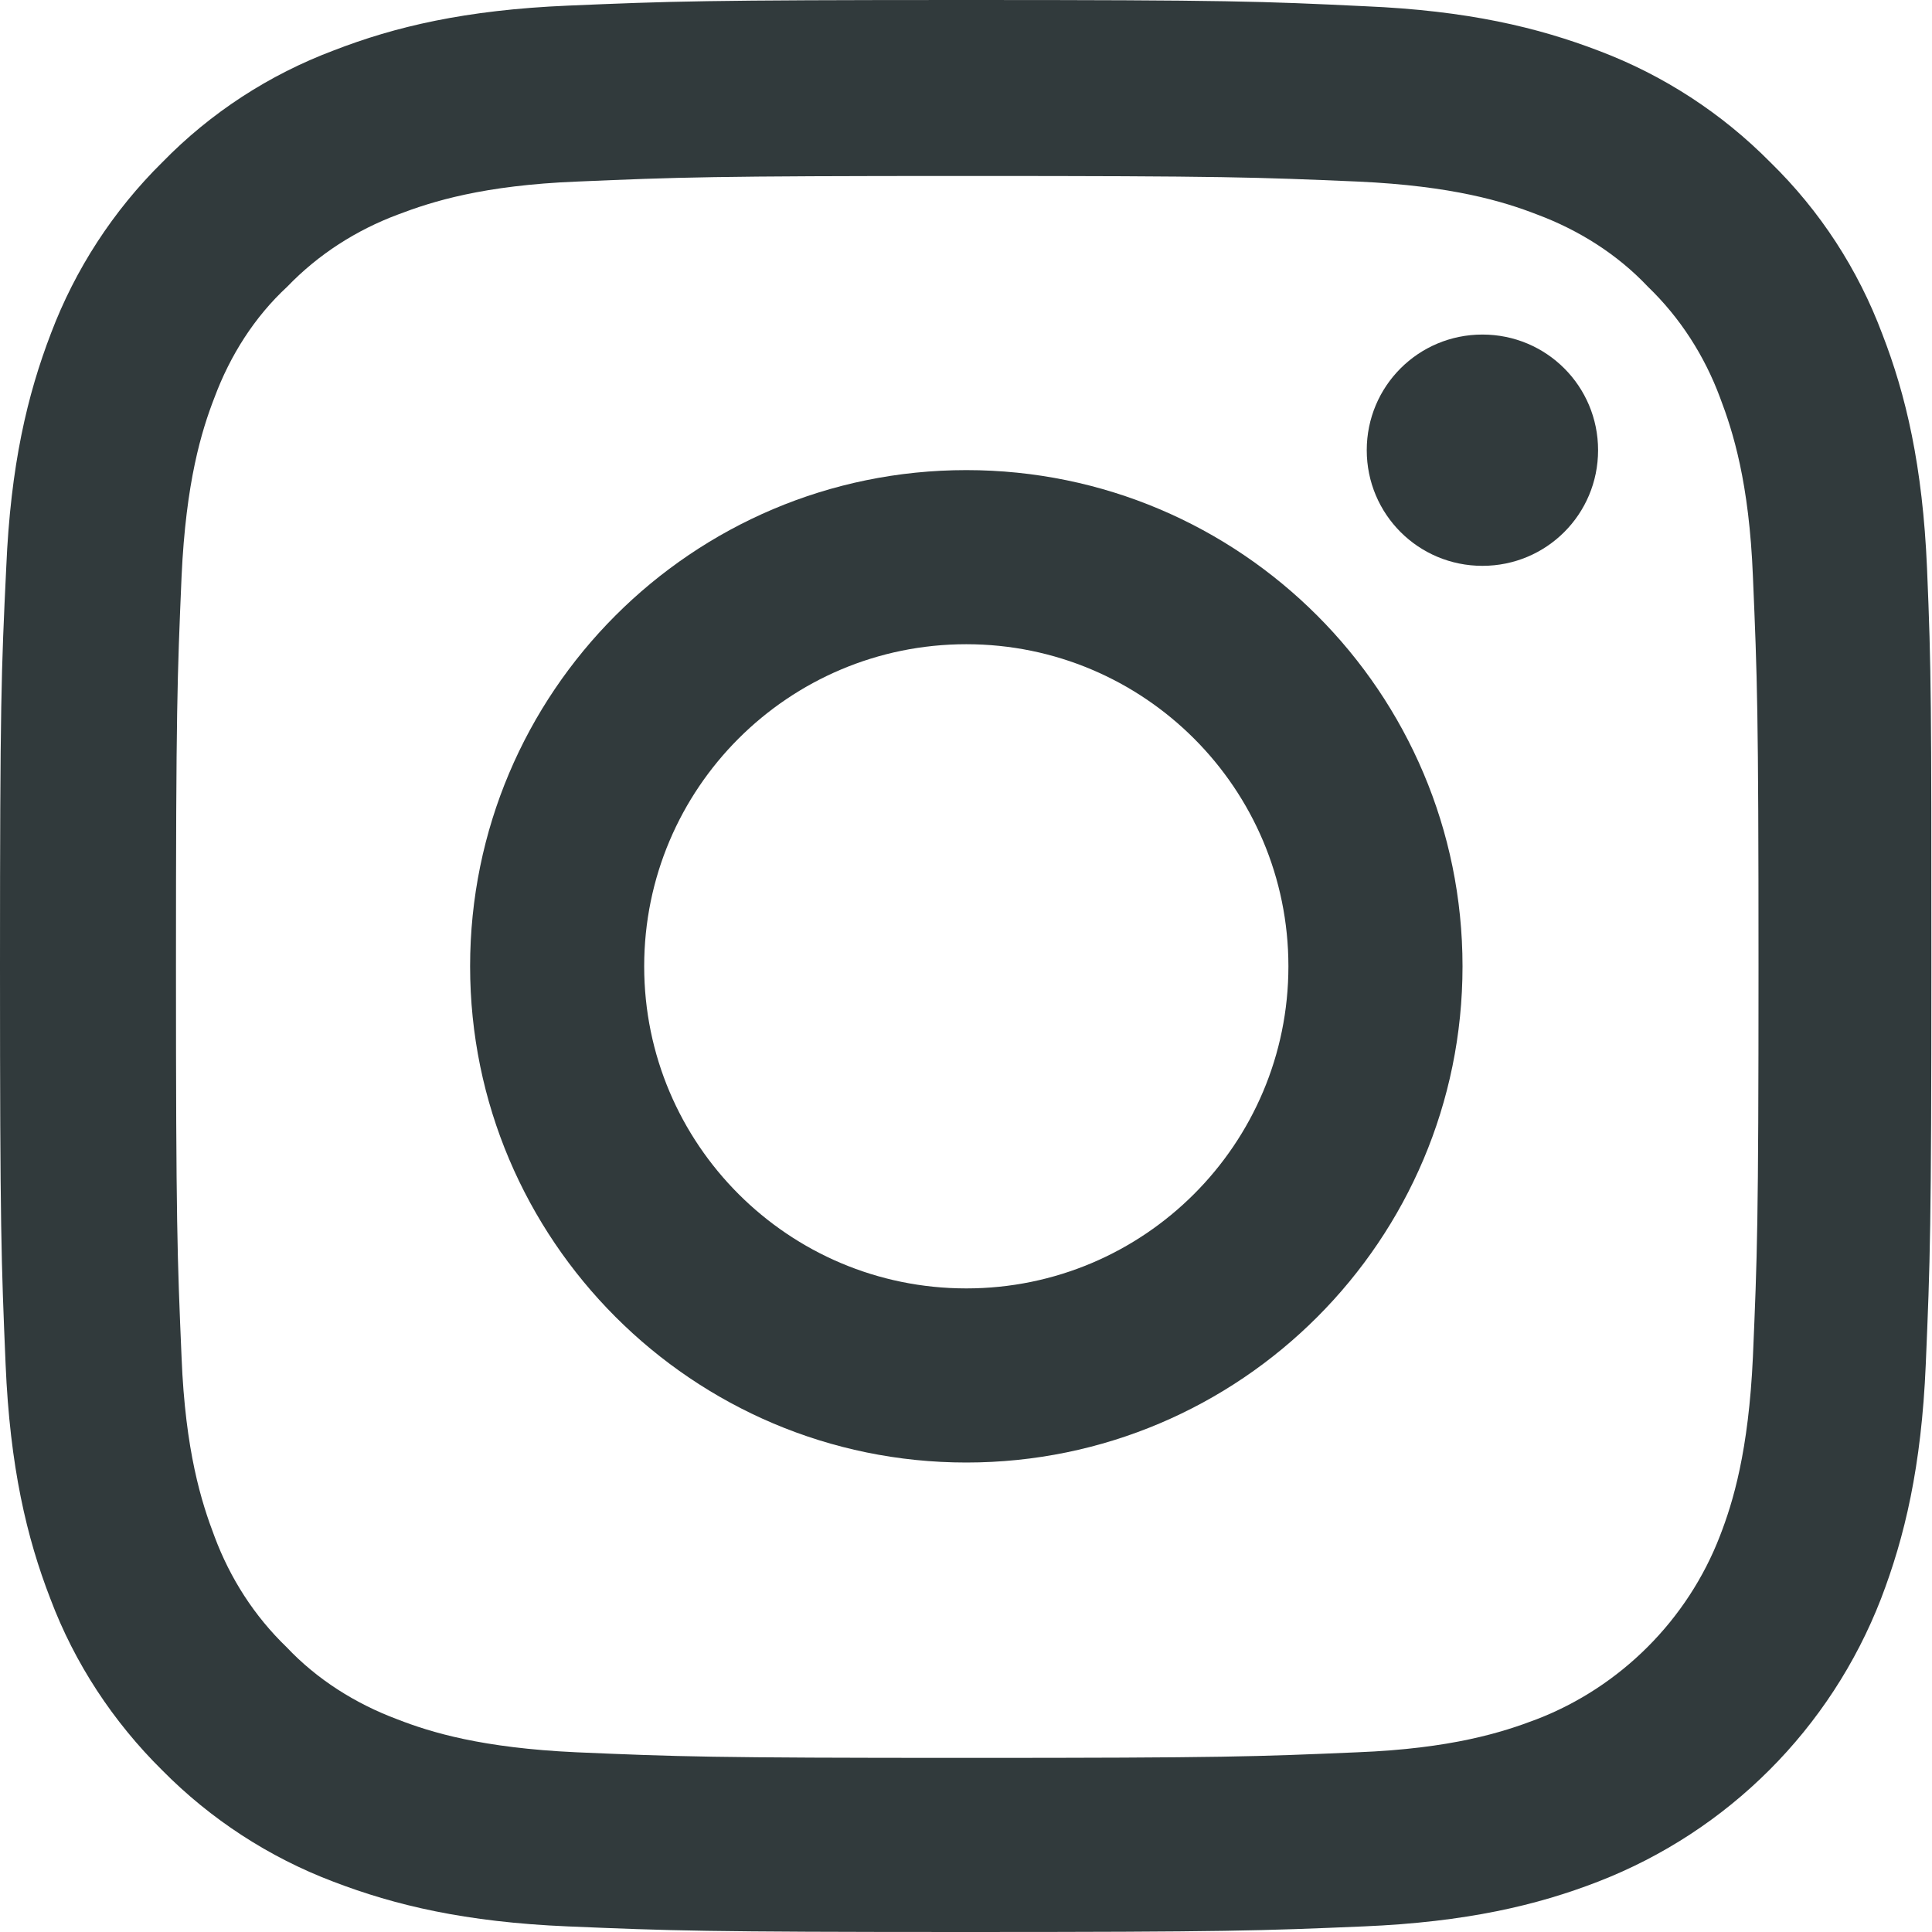
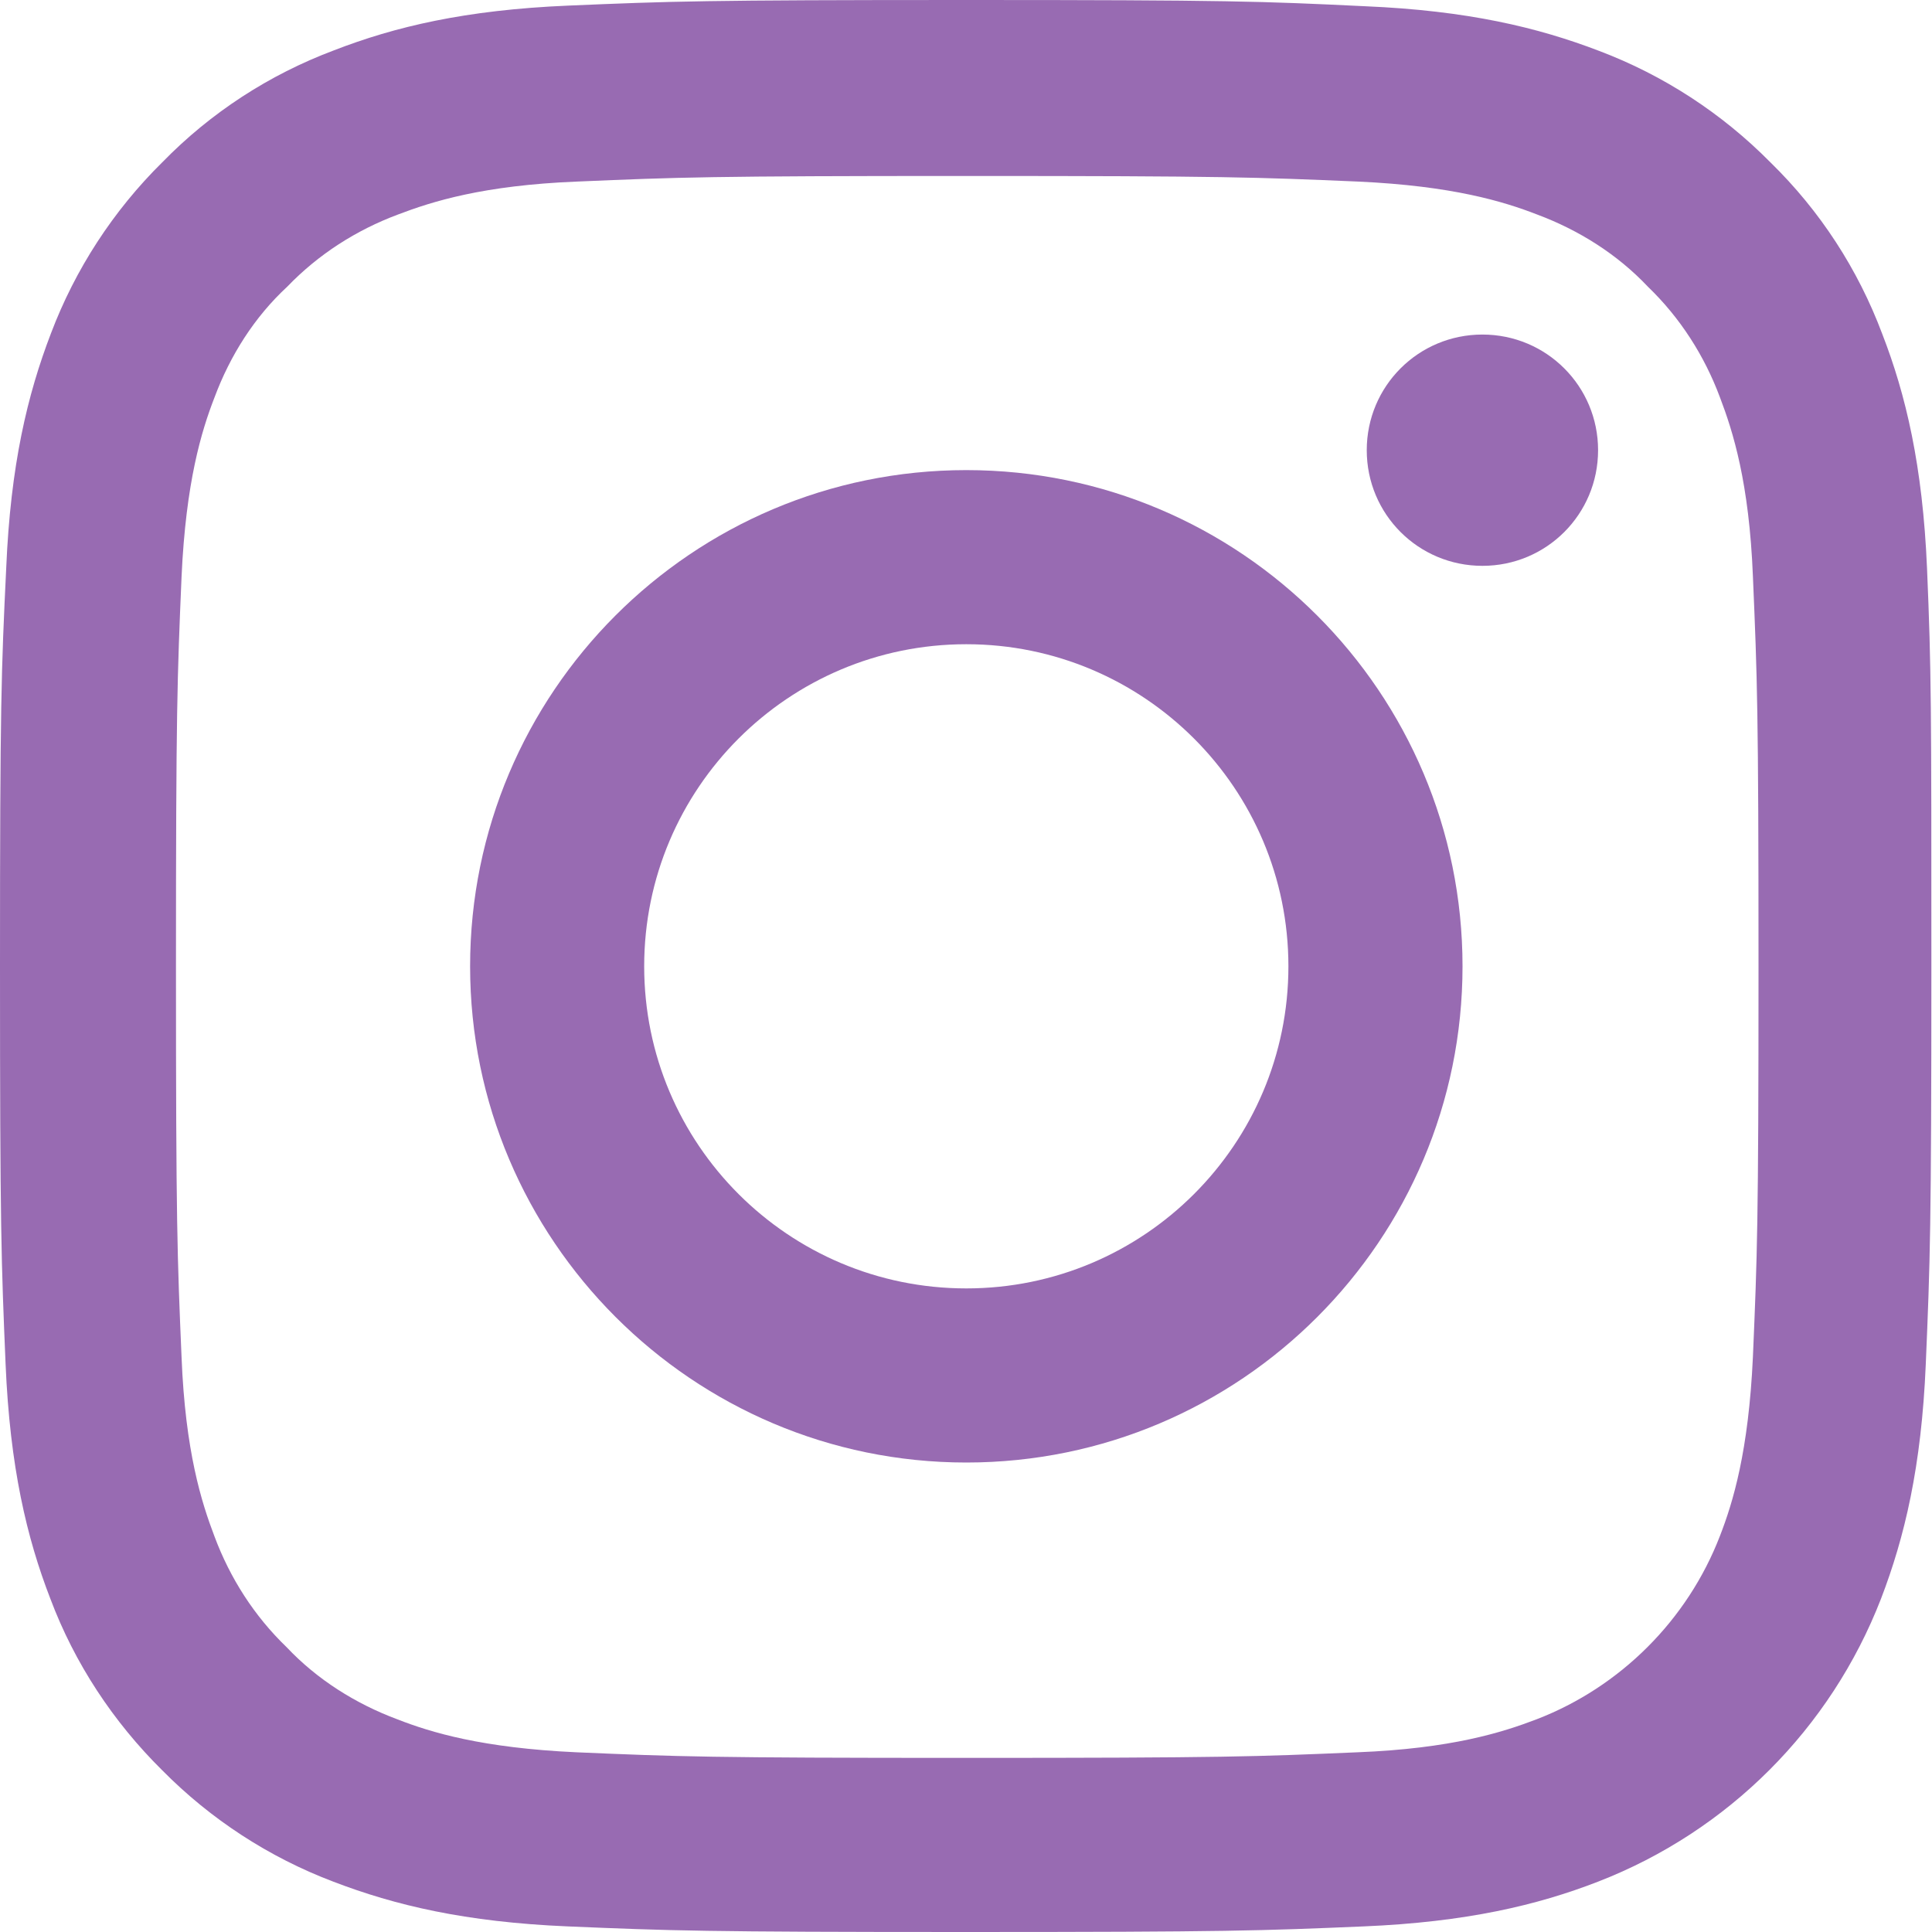
- <svg xmlns="http://www.w3.org/2000/svg" width="49" height="49" viewBox="0 0 49 49" fill="#313A3C">
-   <path d="M48.874 14.415C48.763 11.812 48.338 10.014 47.738 8.469C47.123 6.829 46.161 5.346 44.9 4.116C43.669 2.87 42.187 1.908 40.563 1.293C39.001 0.694 37.219 0.268 34.617 0.158C31.999 0.032 31.163 0 24.508 0C17.853 0 17.017 0.032 14.415 0.142C11.797 0.252 10.014 0.678 8.469 1.277C6.829 1.893 5.346 2.855 4.116 4.116C2.87 5.346 1.908 6.829 1.293 8.453C0.694 10.014 0.268 11.797 0.158 14.399C0.032 17.017 0 17.853 0 24.508C0 31.163 0.032 31.999 0.142 34.601C0.252 37.203 0.678 39.001 1.277 40.547C1.893 42.187 2.87 43.669 4.116 44.9C5.346 46.145 6.829 47.108 8.453 47.723C10.014 48.322 11.797 48.748 14.399 48.858C17.017 48.968 17.853 49 24.492 49C31.132 49 31.983 48.968 34.586 48.858C37.188 48.748 38.986 48.322 40.531 47.723C43.827 46.445 46.429 43.843 47.707 40.547C48.306 38.986 48.732 37.203 48.842 34.601C48.953 31.983 48.984 31.147 48.984 24.508C48.984 17.868 48.984 17.017 48.874 14.415ZM44.458 34.412C44.348 36.809 43.953 38.102 43.622 38.954C42.802 41.083 41.099 42.786 38.97 43.606C38.102 43.938 36.809 44.348 34.428 44.442C31.841 44.553 31.069 44.584 24.524 44.584C17.979 44.584 17.206 44.553 14.62 44.442C12.222 44.332 10.929 43.938 10.078 43.606C9.021 43.212 8.043 42.597 7.27 41.777C6.45 40.988 5.835 40.026 5.441 38.97C5.11 38.102 4.7 36.809 4.605 34.428C4.495 31.841 4.463 31.069 4.463 24.524C4.463 17.979 4.495 17.206 4.605 14.62C4.715 12.222 5.11 10.929 5.441 10.078C5.835 9.021 6.45 8.043 7.286 7.27C8.075 6.45 9.037 5.835 10.093 5.441C10.961 5.11 12.254 4.7 14.635 4.605C17.222 4.495 17.994 4.463 24.539 4.463C31.084 4.463 31.857 4.495 34.444 4.605C36.841 4.715 38.134 5.11 38.986 5.441C40.042 5.835 41.02 6.45 41.793 7.27C42.613 8.059 43.228 9.021 43.622 10.078C43.953 10.945 44.363 12.238 44.458 14.62C44.568 17.206 44.6 17.979 44.6 24.524C44.6 31.069 44.568 31.826 44.458 34.412Z" fill="#313A3C" />
-   <path d="M24.508 11.923C17.553 11.923 11.923 17.569 11.923 24.508C11.923 31.447 17.569 37.093 24.508 37.093C31.463 37.093 37.093 31.447 37.093 24.508C37.093 17.569 31.463 11.923 24.508 11.923ZM24.508 32.677C19.997 32.677 16.338 29.018 16.338 24.508C16.338 19.997 19.997 16.339 24.508 16.339C29.018 16.339 32.677 19.997 32.677 24.508C32.677 29.018 29.018 32.677 24.508 32.677Z" fill="#313A3C" />
-   <path d="M40.531 11.418C40.531 13.043 39.222 14.351 37.598 14.351C35.973 14.351 34.664 13.043 34.664 11.418C34.664 9.794 35.973 8.485 37.598 8.485C39.222 8.485 40.531 9.794 40.531 11.418Z" fill="#313A3C" />
+ <svg xmlns="http://www.w3.org/2000/svg" width="49" height="49" viewBox="0 0 49 49" fill="#986BB2">
+   <path d="M48.874 14.415C48.763 11.812 48.338 10.014 47.738 8.469C47.123 6.829 46.161 5.346 44.9 4.116C43.669 2.87 42.187 1.908 40.563 1.293C39.001 0.694 37.219 0.268 34.617 0.158C31.999 0.032 31.163 0 24.508 0C17.853 0 17.017 0.032 14.415 0.142C11.797 0.252 10.014 0.678 8.469 1.277C6.829 1.893 5.346 2.855 4.116 4.116C2.87 5.346 1.908 6.829 1.293 8.453C0.694 10.014 0.268 11.797 0.158 14.399C0.032 17.017 0 17.853 0 24.508C0 31.163 0.032 31.999 0.142 34.601C0.252 37.203 0.678 39.001 1.277 40.547C1.893 42.187 2.87 43.669 4.116 44.9C5.346 46.145 6.829 47.108 8.453 47.723C10.014 48.322 11.797 48.748 14.399 48.858C17.017 48.968 17.853 49 24.492 49C31.132 49 31.983 48.968 34.586 48.858C37.188 48.748 38.986 48.322 40.531 47.723C43.827 46.445 46.429 43.843 47.707 40.547C48.306 38.986 48.732 37.203 48.842 34.601C48.953 31.983 48.984 31.147 48.984 24.508C48.984 17.868 48.984 17.017 48.874 14.415ZM44.458 34.412C44.348 36.809 43.953 38.102 43.622 38.954C42.802 41.083 41.099 42.786 38.97 43.606C38.102 43.938 36.809 44.348 34.428 44.442C31.841 44.553 31.069 44.584 24.524 44.584C17.979 44.584 17.206 44.553 14.62 44.442C12.222 44.332 10.929 43.938 10.078 43.606C9.021 43.212 8.043 42.597 7.27 41.777C6.45 40.988 5.835 40.026 5.441 38.97C5.11 38.102 4.7 36.809 4.605 34.428C4.495 31.841 4.463 31.069 4.463 24.524C4.463 17.979 4.495 17.206 4.605 14.62C4.715 12.222 5.11 10.929 5.441 10.078C5.835 9.021 6.45 8.043 7.286 7.27C8.075 6.45 9.037 5.835 10.093 5.441C10.961 5.11 12.254 4.7 14.635 4.605C17.222 4.495 17.994 4.463 24.539 4.463C31.084 4.463 31.857 4.495 34.444 4.605C36.841 4.715 38.134 5.11 38.986 5.441C40.042 5.835 41.02 6.45 41.793 7.27C42.613 8.059 43.228 9.021 43.622 10.078C43.953 10.945 44.363 12.238 44.458 14.62C44.568 17.206 44.6 17.979 44.6 24.524C44.6 31.069 44.568 31.826 44.458 34.412Z" fill="#986BB2" />
+   <path d="M24.508 11.923C17.553 11.923 11.923 17.569 11.923 24.508C11.923 31.447 17.569 37.093 24.508 37.093C31.463 37.093 37.093 31.447 37.093 24.508C37.093 17.569 31.463 11.923 24.508 11.923ZM24.508 32.677C19.997 32.677 16.338 29.018 16.338 24.508C16.338 19.997 19.997 16.339 24.508 16.339C29.018 16.339 32.677 19.997 32.677 24.508C32.677 29.018 29.018 32.677 24.508 32.677Z" fill="#986BB2" />
+   <path d="M40.531 11.418C40.531 13.043 39.222 14.351 37.598 14.351C35.973 14.351 34.664 13.043 34.664 11.418C34.664 9.794 35.973 8.485 37.598 8.485C39.222 8.485 40.531 9.794 40.531 11.418Z" fill="#986BB2" />
</svg>
